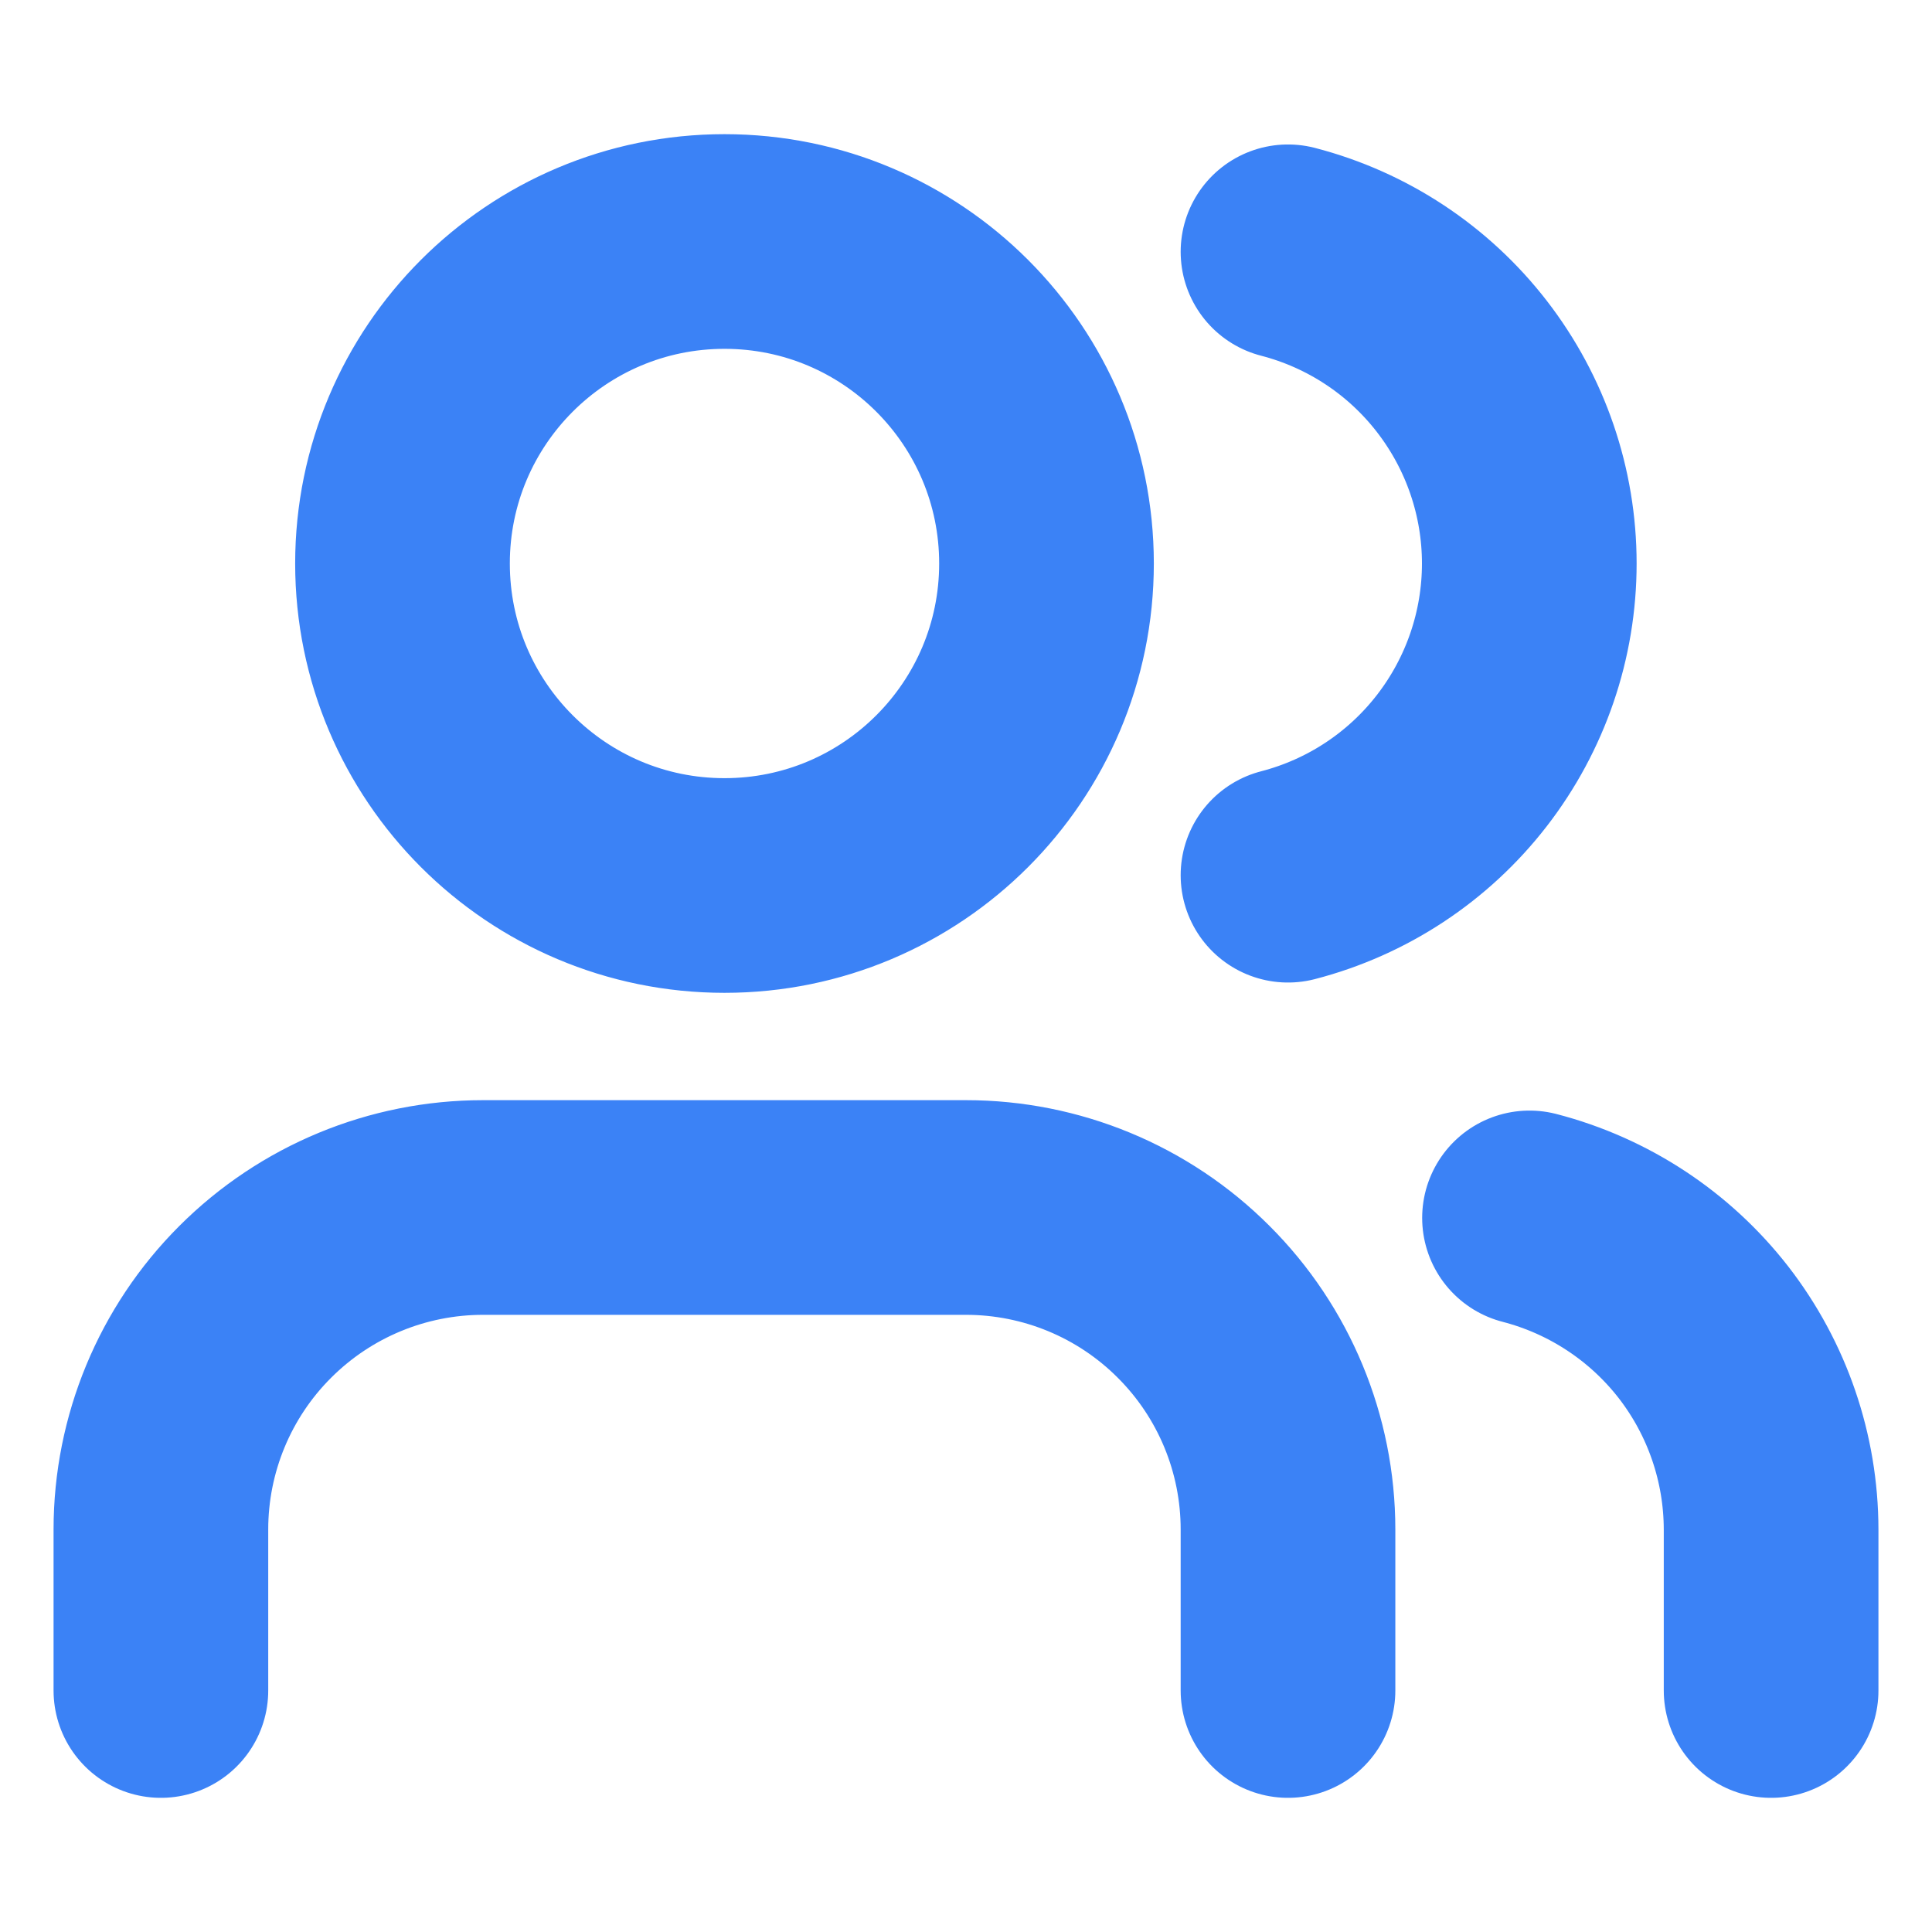
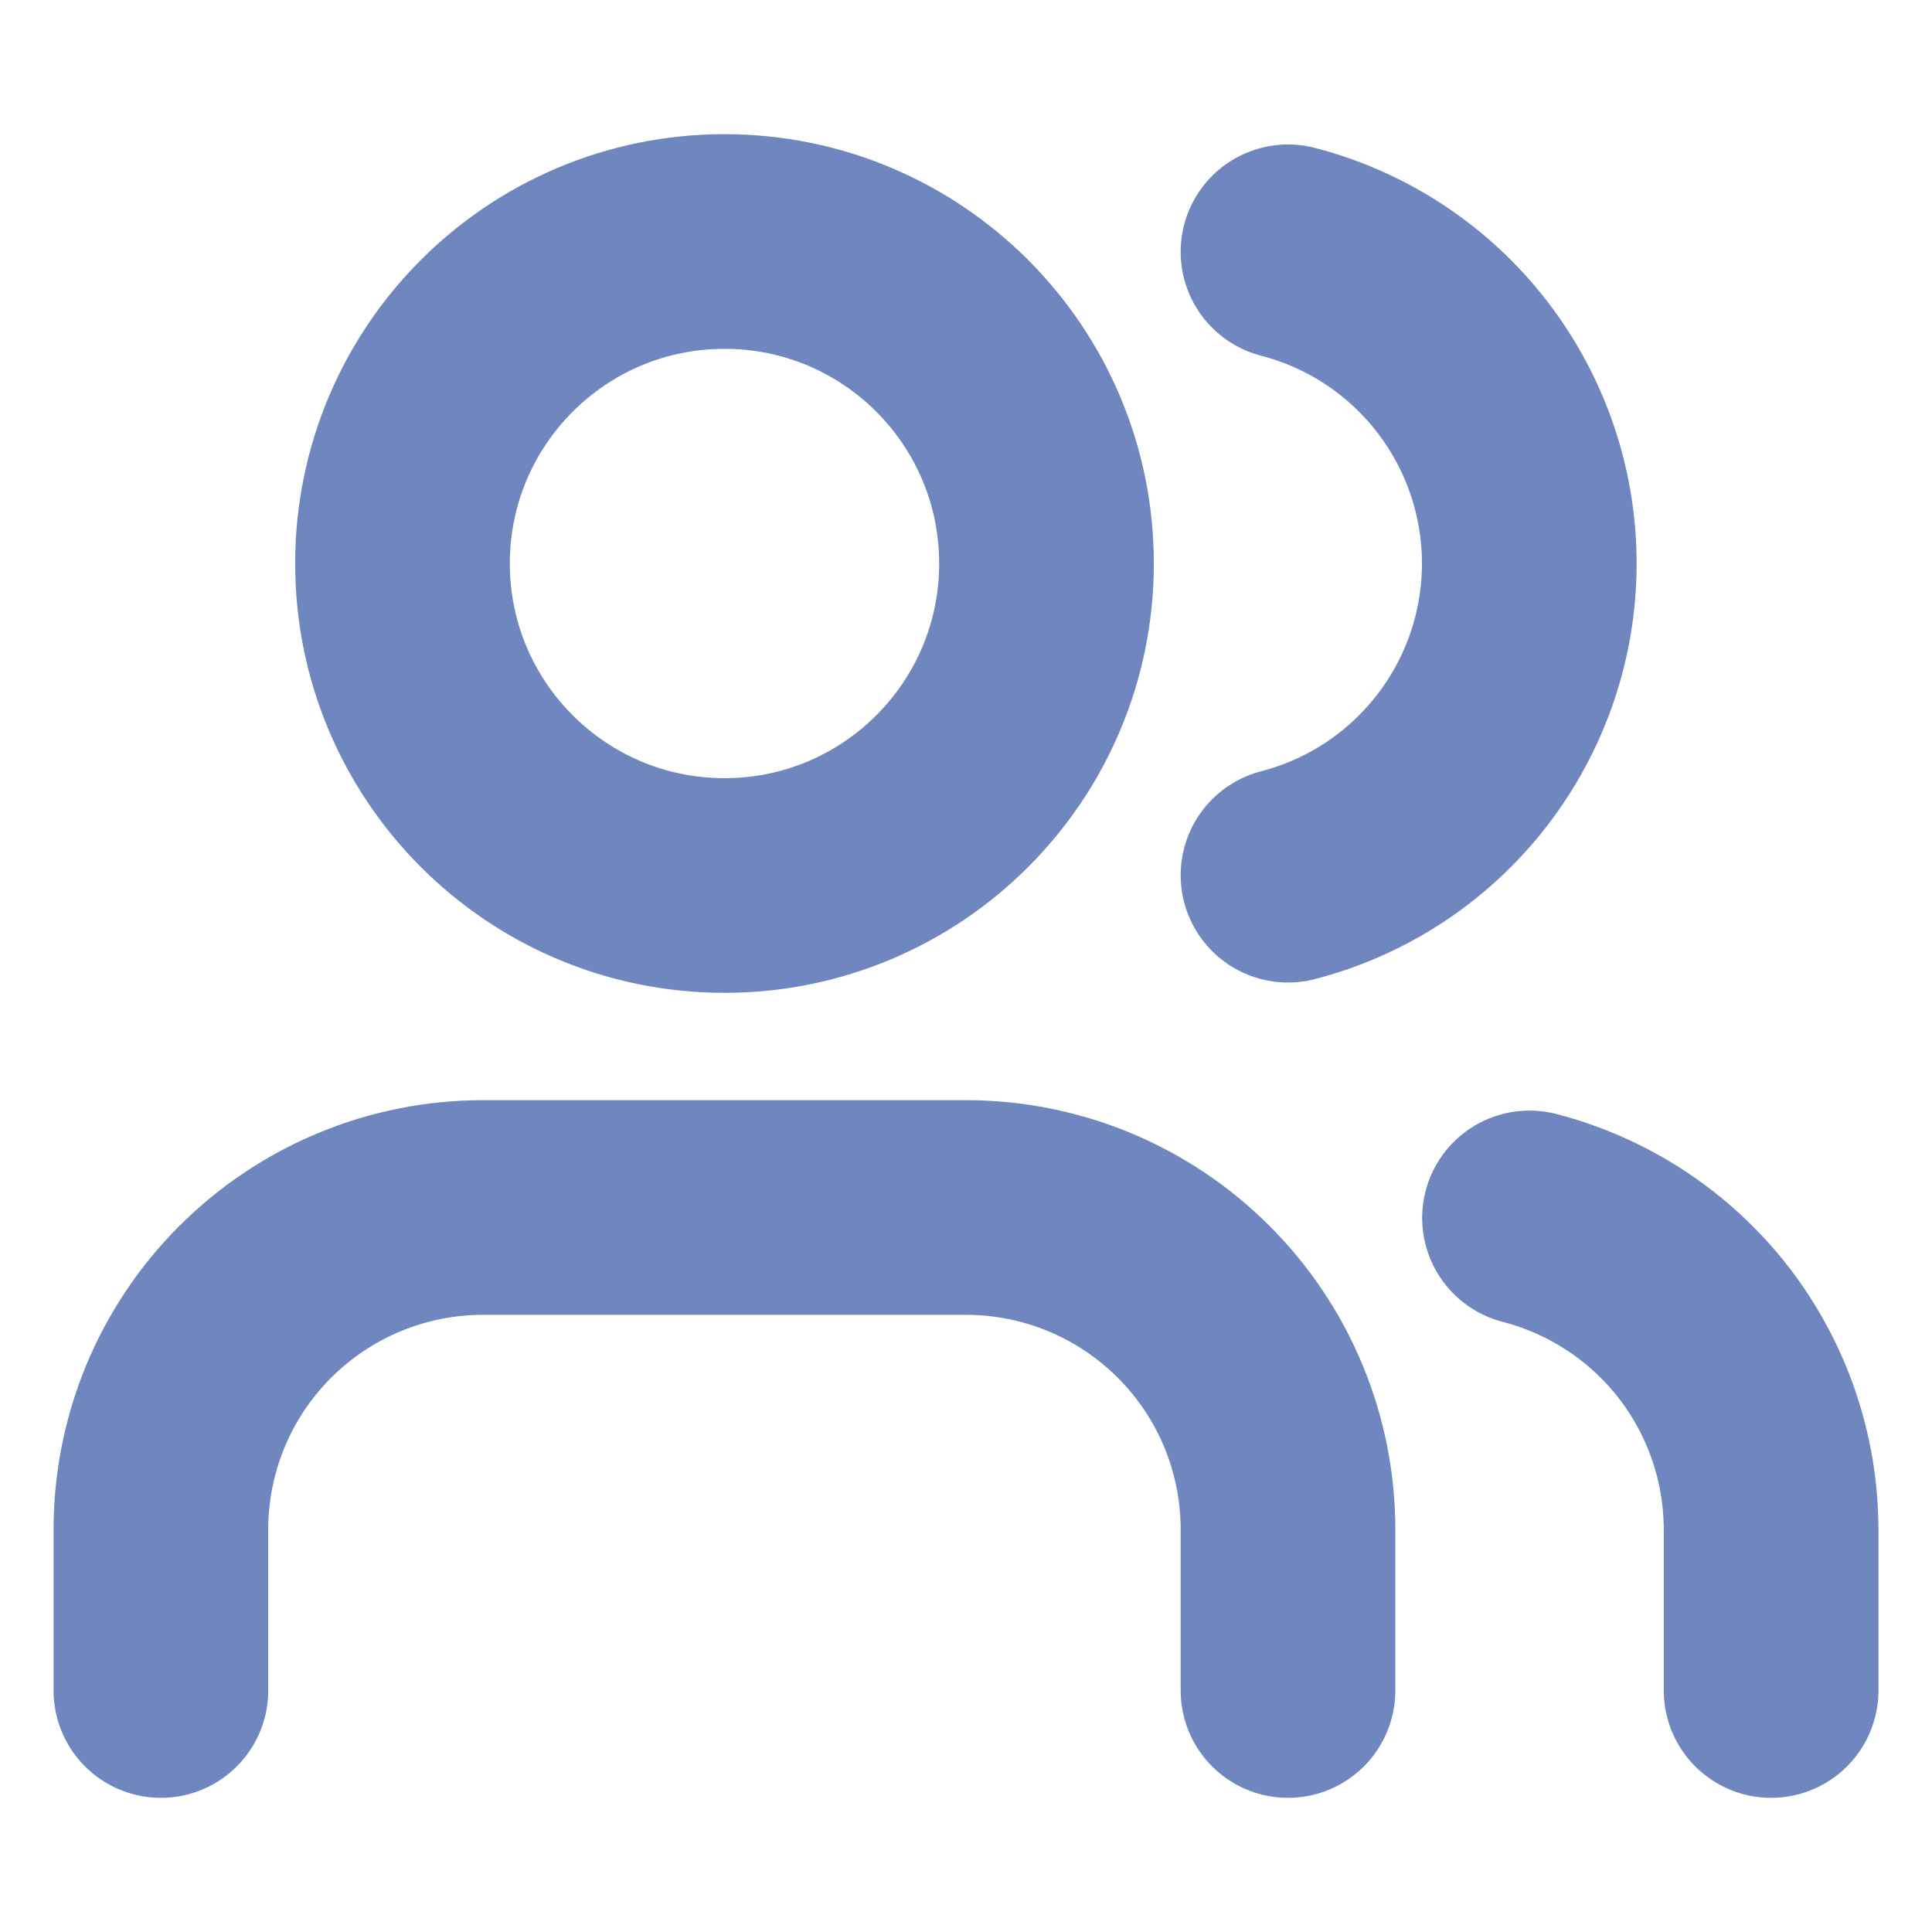
<svg xmlns="http://www.w3.org/2000/svg" preserveAspectRatio="none" overflow="visible" style="display: block;" width="18" height="18" viewBox="0 0 18 18" fill="none">
  <g id="users">
-     <path id="Vector" d="M12 15.75V14.25C12 13.454 11.684 12.691 11.121 12.129C10.559 11.566 9.796 11.25 9 11.25H4.5C3.704 11.25 2.941 11.566 2.378 12.129C1.815 12.691 1.499 13.454 1.499 14.25V15.75M12 2.346C12.644 2.513 13.213 2.888 13.62 3.414C14.027 3.94 14.248 4.585 14.248 5.25C14.248 5.915 14.027 6.56 13.62 7.086C13.213 7.612 12.644 7.987 12 8.154M16.501 15.75V14.25C16.5 13.585 16.279 12.94 15.872 12.414C15.464 11.889 14.894 11.514 14.25 11.347M9.75 5.25C9.75 6.907 8.407 8.25 6.75 8.25C5.093 8.25 3.75 6.907 3.75 5.25C3.75 3.593 5.093 2.25 6.75 2.25C8.407 2.25 9.75 3.593 9.75 5.25Z" stroke="#3B82F6" stroke-width="2" stroke-linecap="round" />
+     <path id="Vector" d="M12 15.75V14.25C12 13.454 11.684 12.691 11.121 12.129C10.559 11.566 9.796 11.25 9 11.25H4.5C3.704 11.25 2.941 11.566 2.378 12.129C1.815 12.691 1.499 13.454 1.499 14.25V15.75M12 2.346C12.644 2.513 13.213 2.888 13.62 3.414C14.027 3.94 14.248 4.585 14.248 5.25C14.248 5.915 14.027 6.56 13.62 7.086C13.213 7.612 12.644 7.987 12 8.154M16.501 15.75V14.25C16.5 13.585 16.279 12.94 15.872 12.414C15.464 11.889 14.894 11.514 14.25 11.347M9.75 5.25C9.75 6.907 8.407 8.25 6.75 8.25C5.093 8.25 3.75 6.907 3.75 5.25C3.75 3.593 5.093 2.25 6.75 2.25C8.407 2.25 9.75 3.593 9.75 5.25Z" stroke="#6F86BF" stroke-width="2" stroke-linecap="round" />
  </g>
</svg>
